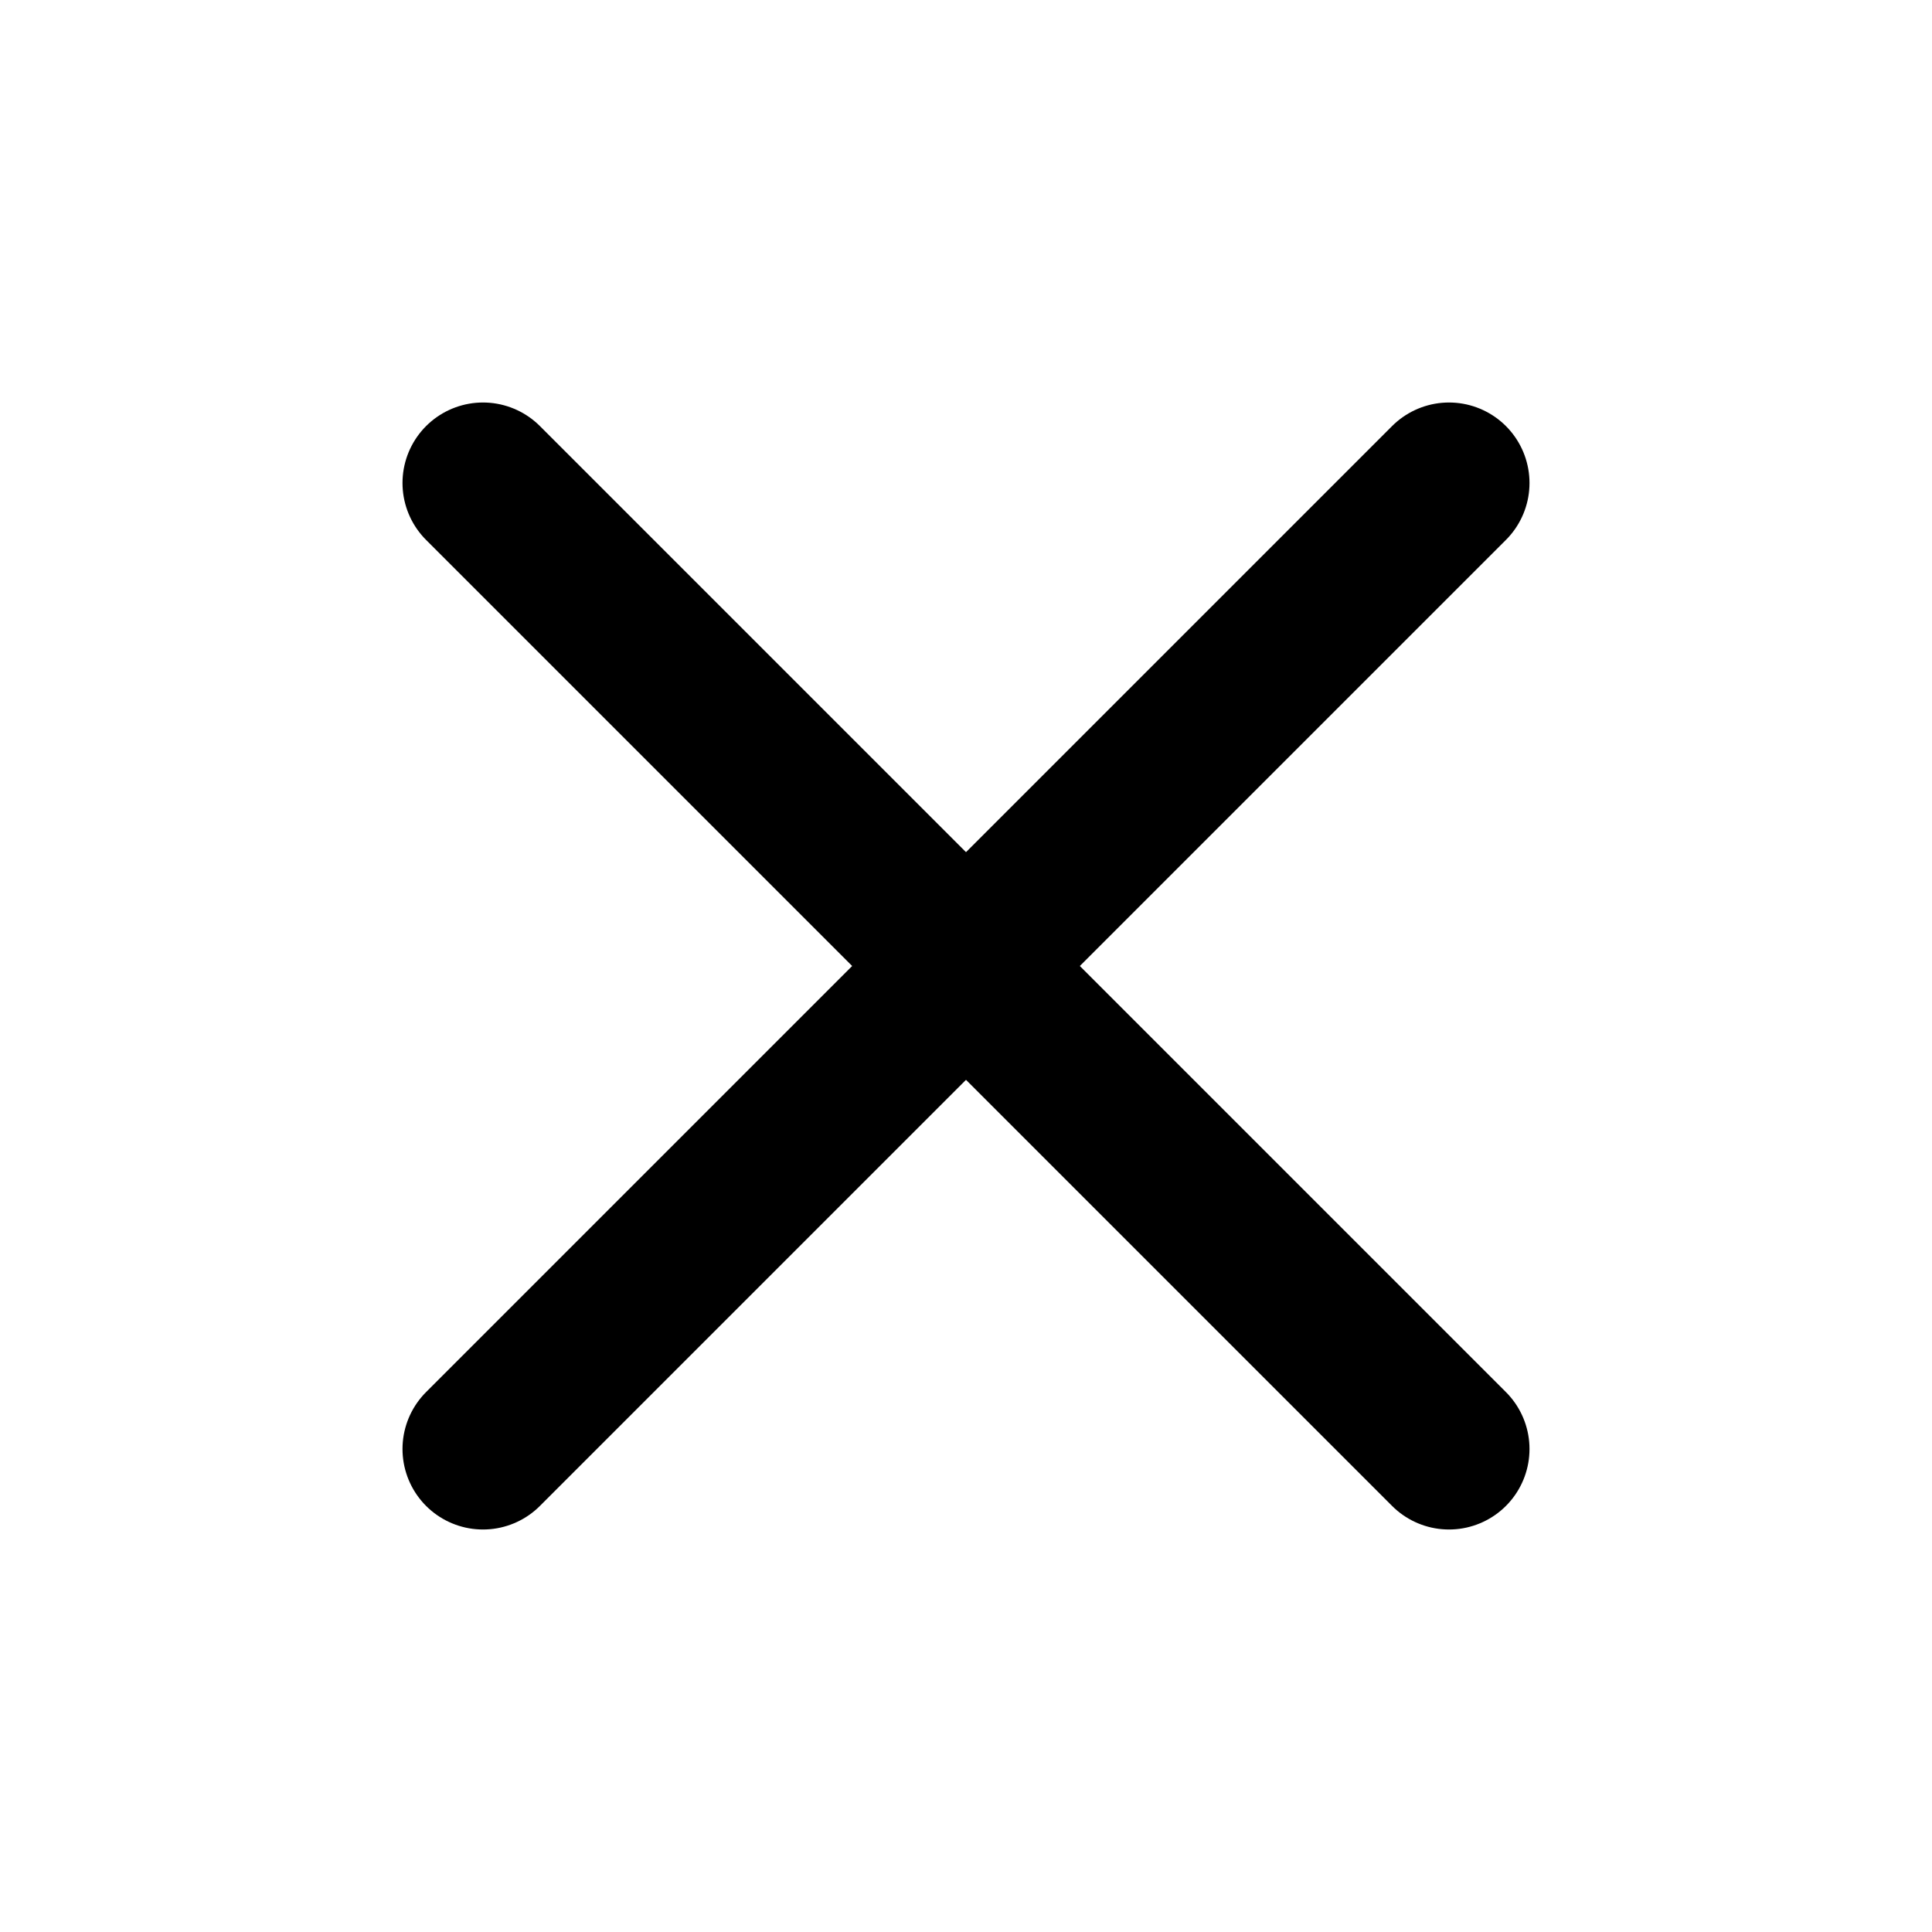
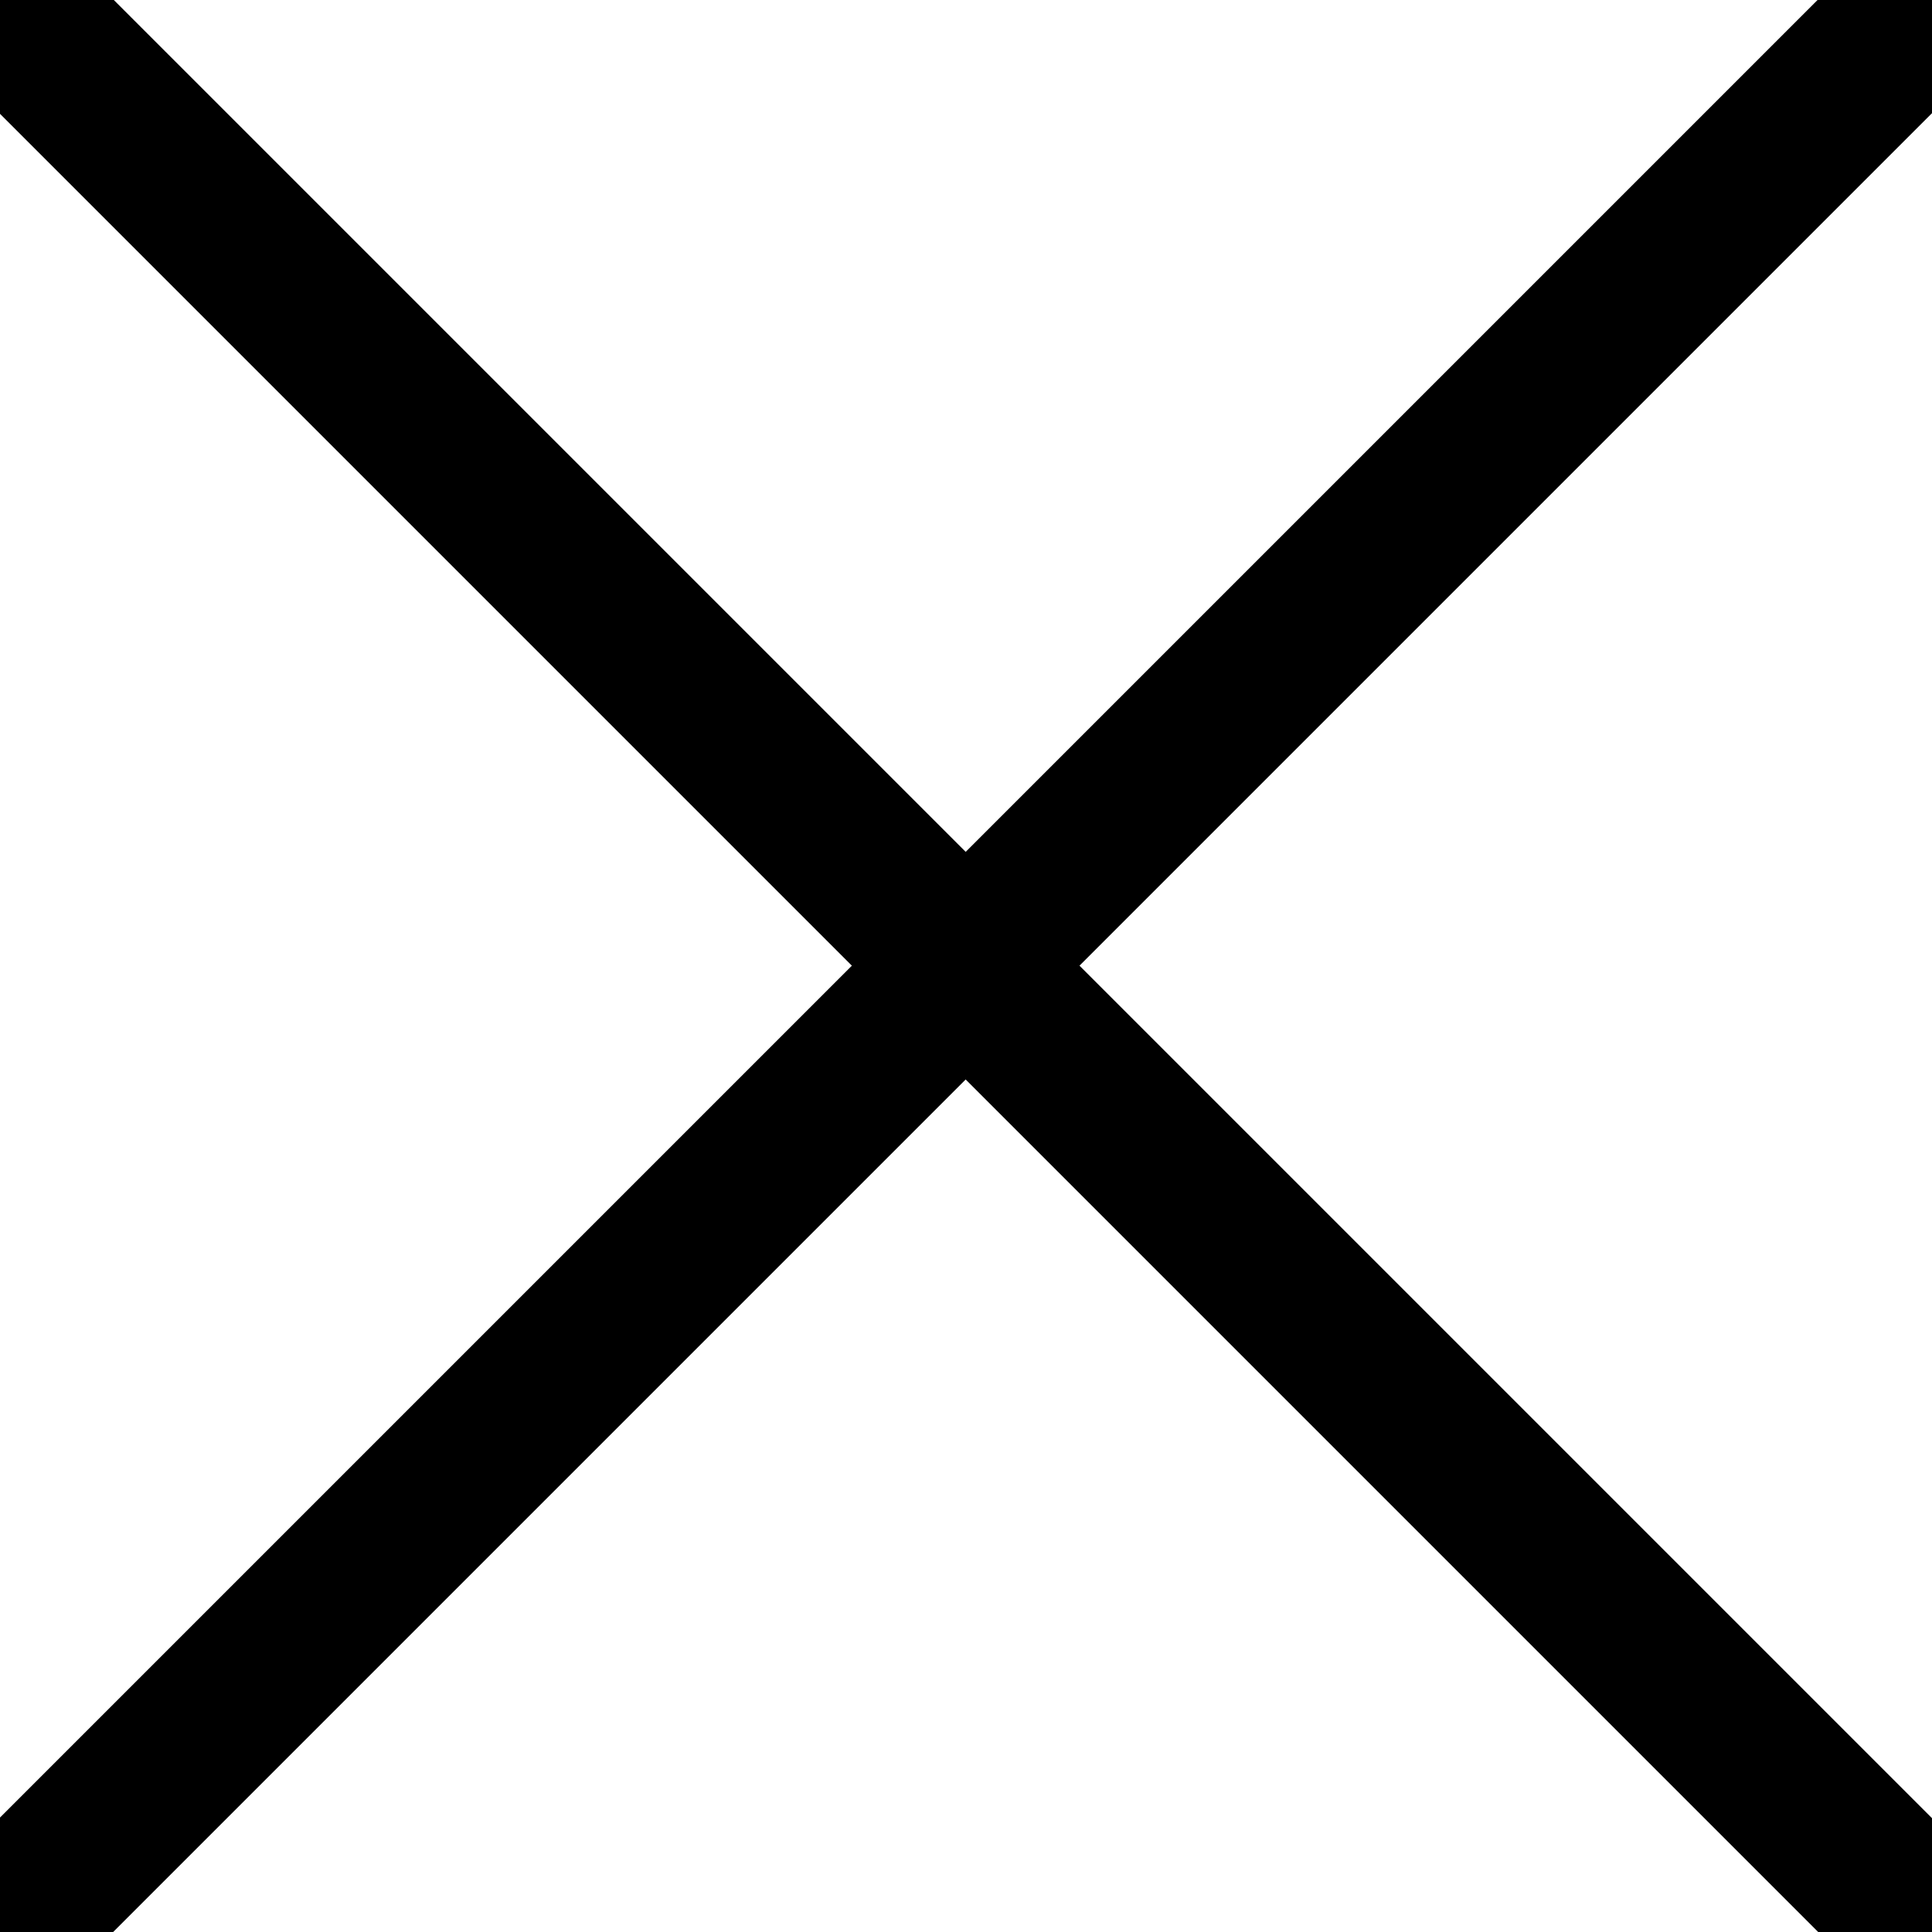
- <svg xmlns="http://www.w3.org/2000/svg" width="24" height="24" viewBox="0 0 24 24" fill="none" stroke="currentColor" stroke-width="2" stroke-linecap="round" stroke-linejoin="round">
-   <line x1="18" y1="6" x2="6" y2="18" />
-   <line x1="6" y1="6" x2="18" y2="18" />
+ <svg xmlns="http://www.w3.org/2000/svg" width="24" height="24" viewBox="0 0 24 24" fill="none" stroke="currentColor" stroke-width="1.5" stroke-linecap="round" stroke-linejoin="round">
+   <g transform="translate(-4, -4) scale(1.333)">
+     <line x1="21" y1="3" x2="3" y2="21" />
+     <line x1="3" y1="3" x2="21" y2="21" />
+   </g>
</svg>
